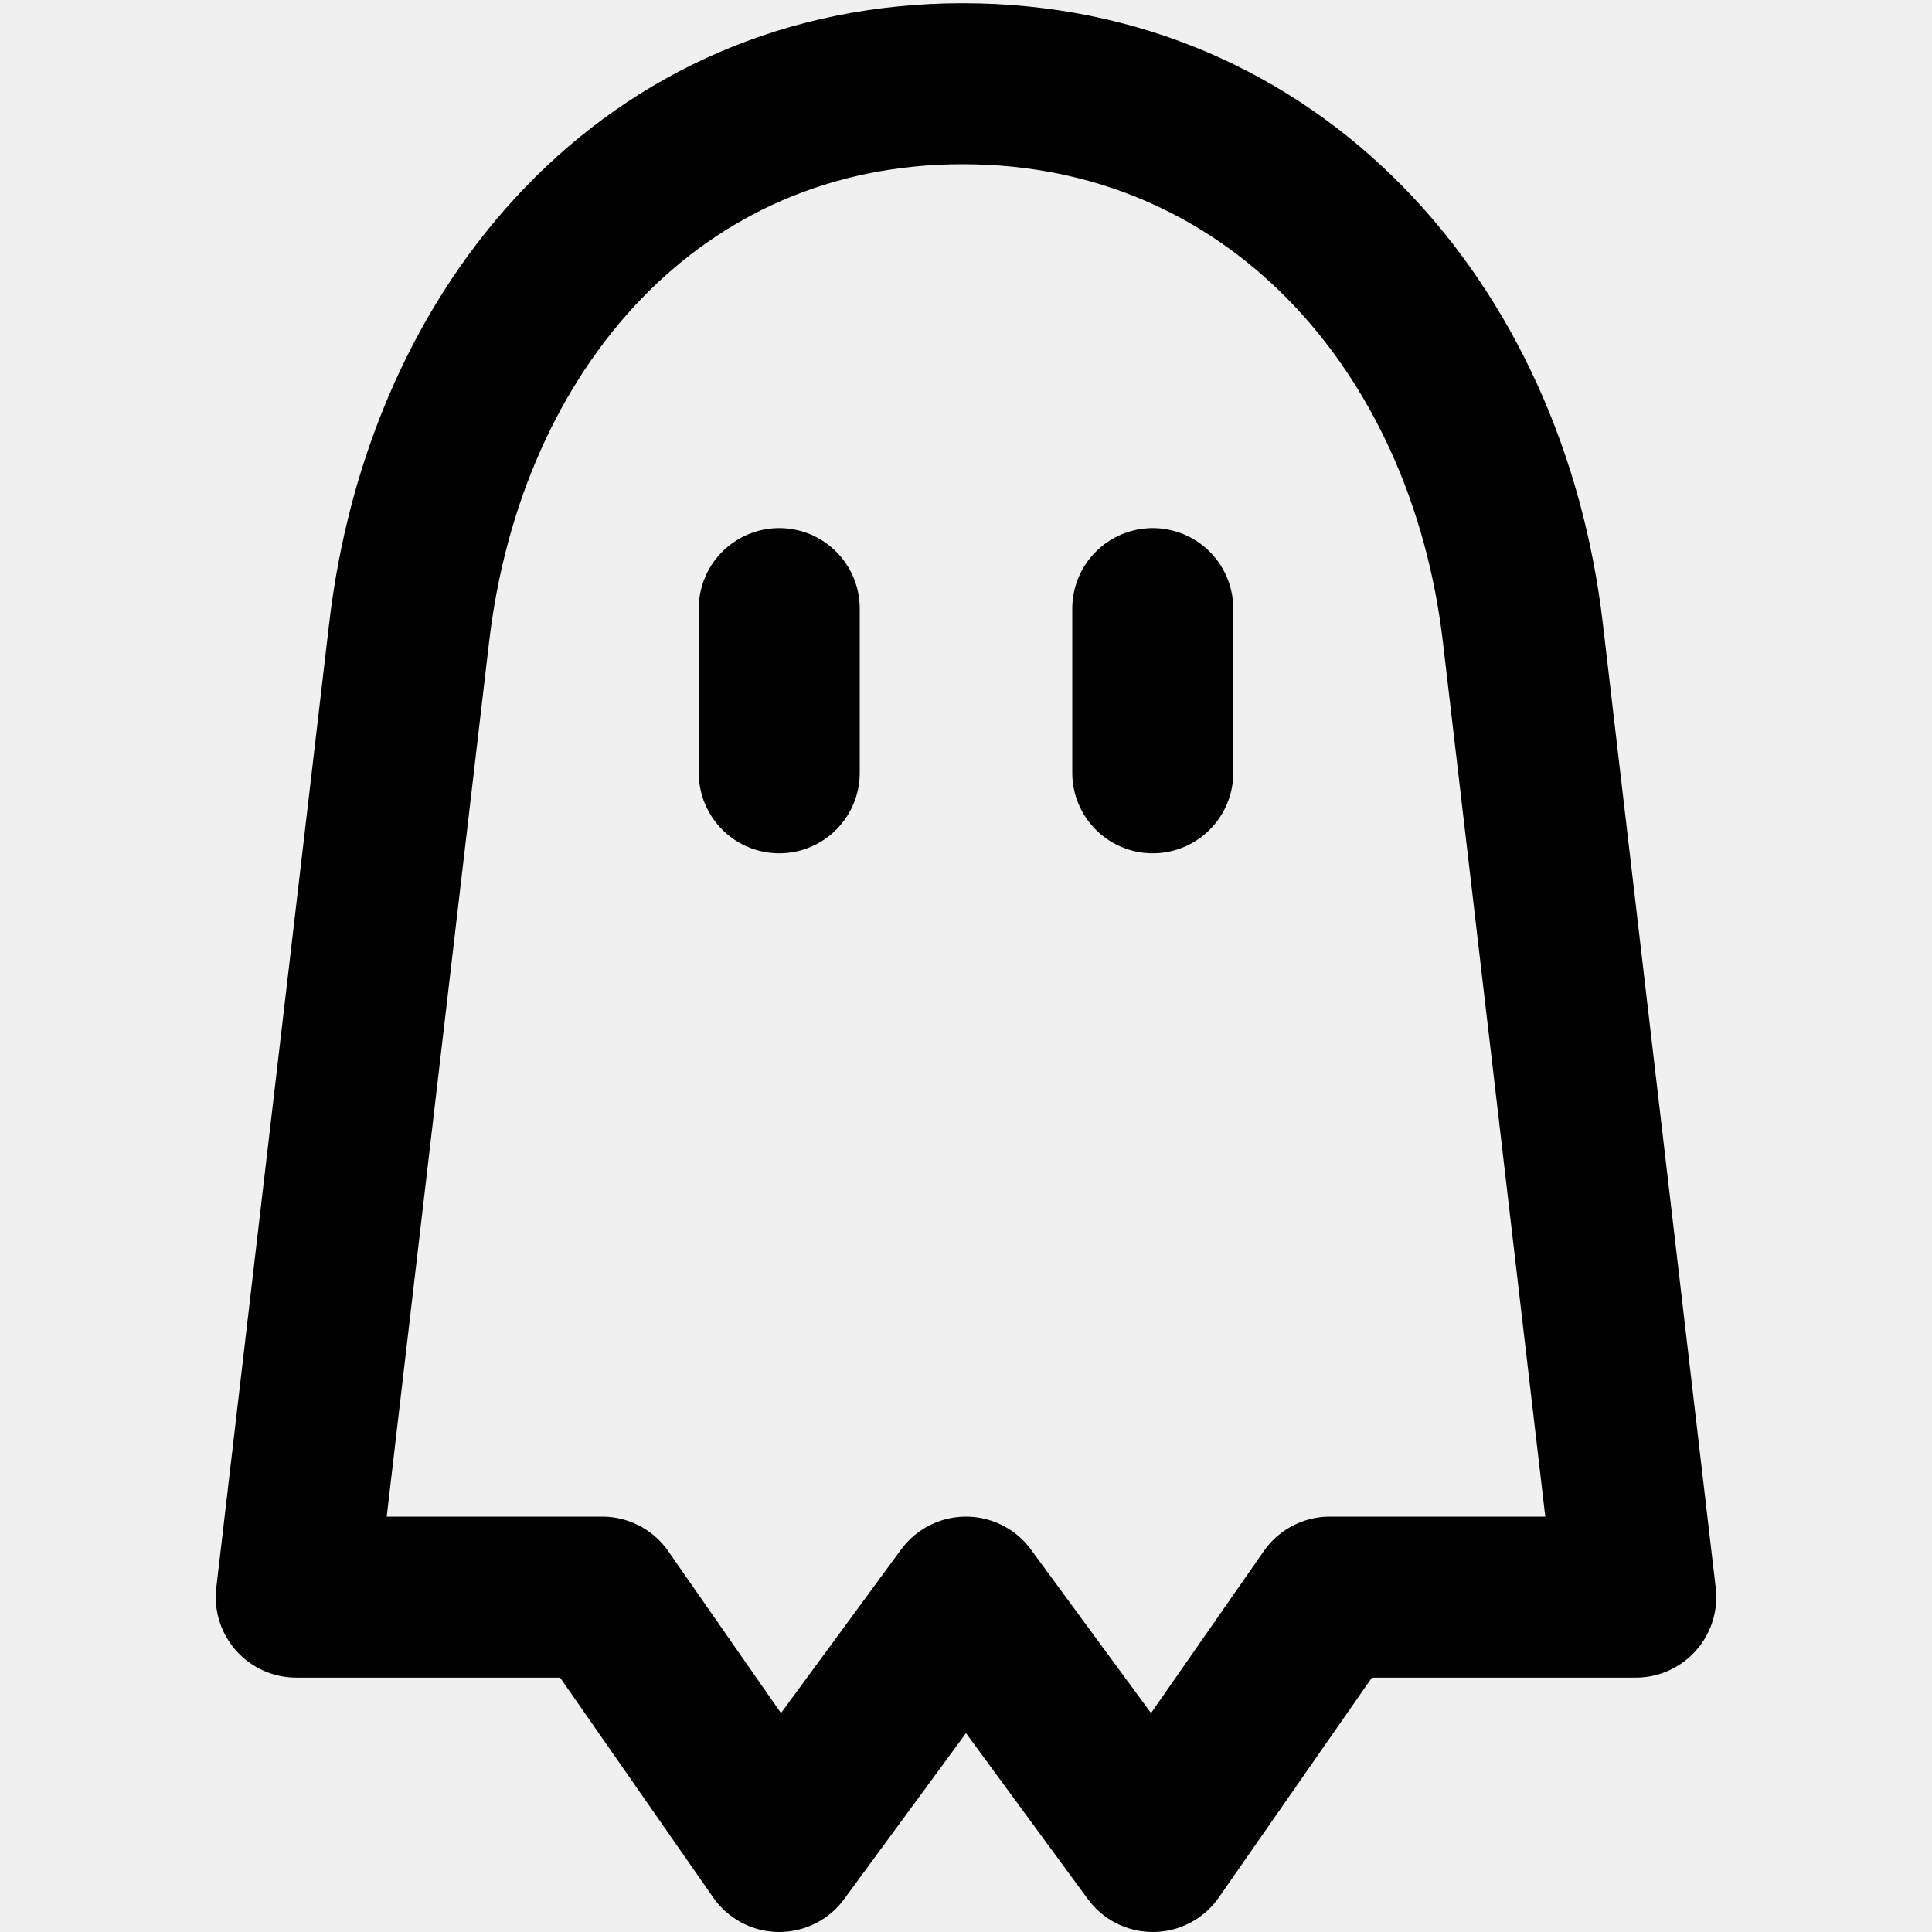
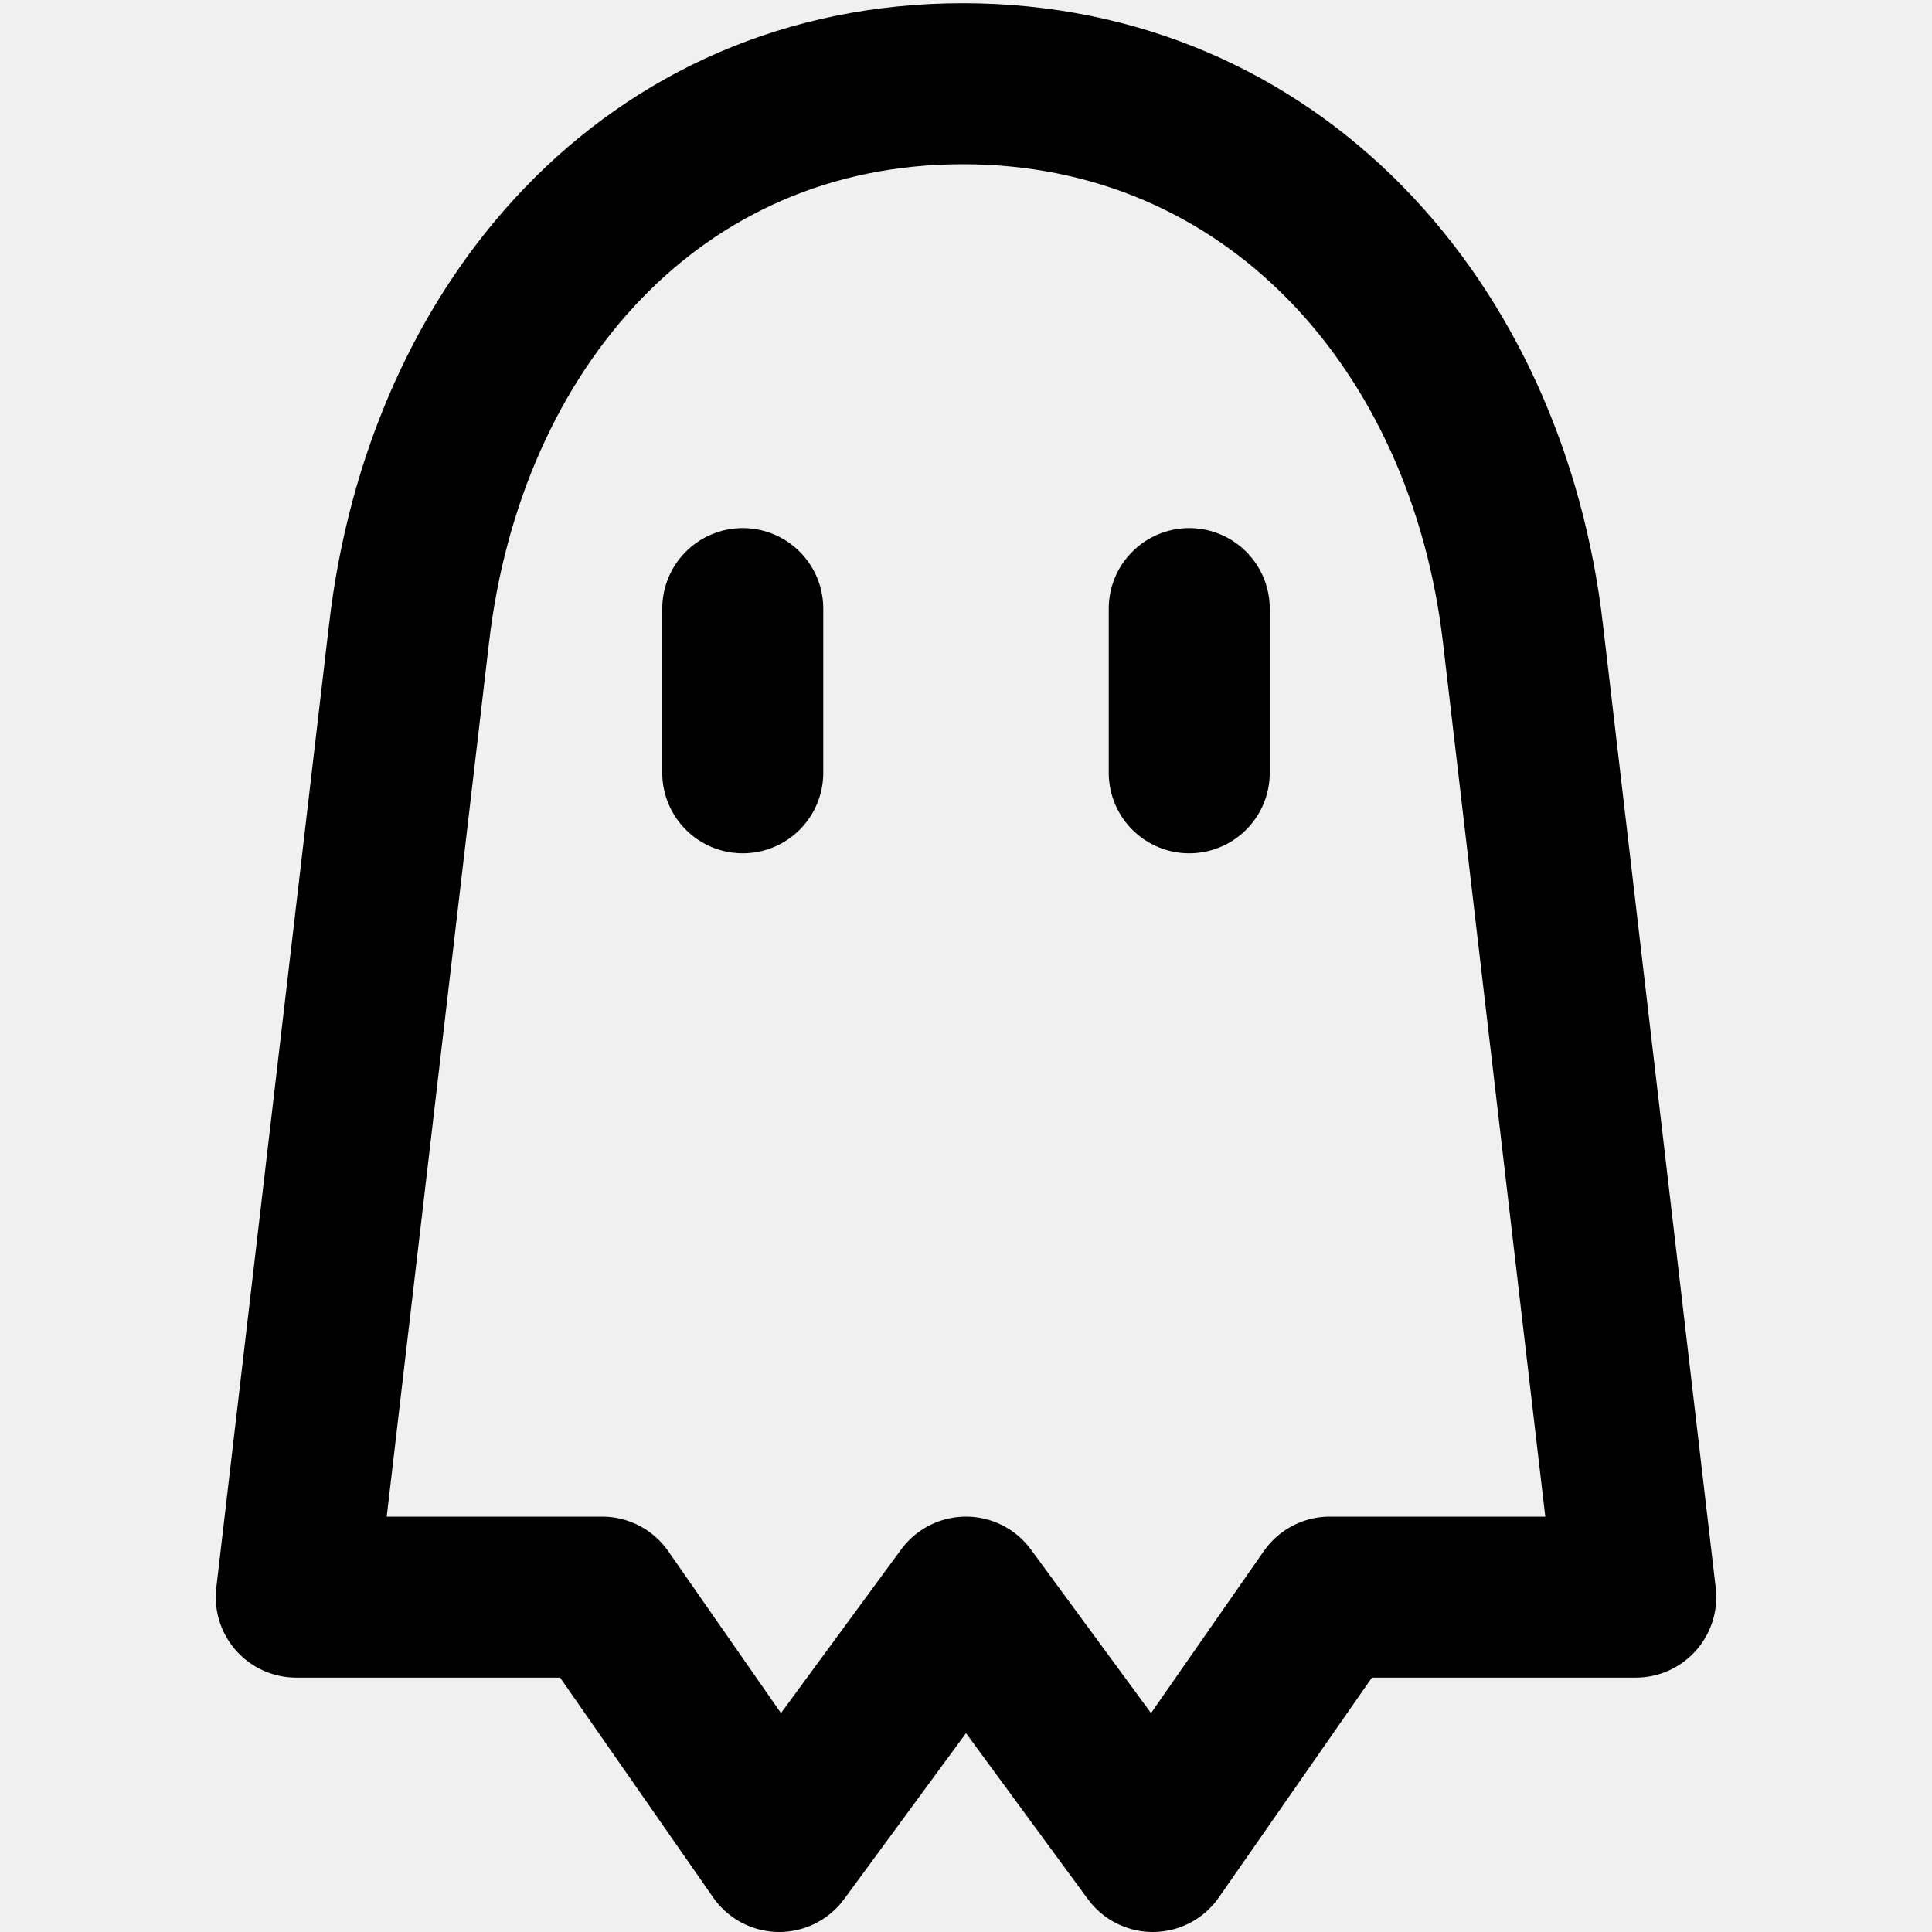
<svg xmlns="http://www.w3.org/2000/svg" viewBox="0 0 600 600">
  <style>
    path {
      stroke: #000;
    }
    @media (prefers-color-scheme: dark) {
      path {
        stroke: #fff;
      }
    }
  </style>
  <g fill="none" stroke="currentColor" stroke-linecap="round" stroke-linejoin="round" stroke-width="50">
    <path d="m508 496h-95l-55 79-58-79-58 79-55-79h-95l35-299c11-96 76-171 172-171s163 75 174 171z" />
-     <path d="m242 240v-51" />
-     <path d="m358 240v-51" />
+     <path d="m230.67 240v-51" />
+     <path d="m369.33 240v-51" />
  </g>
</svg>
